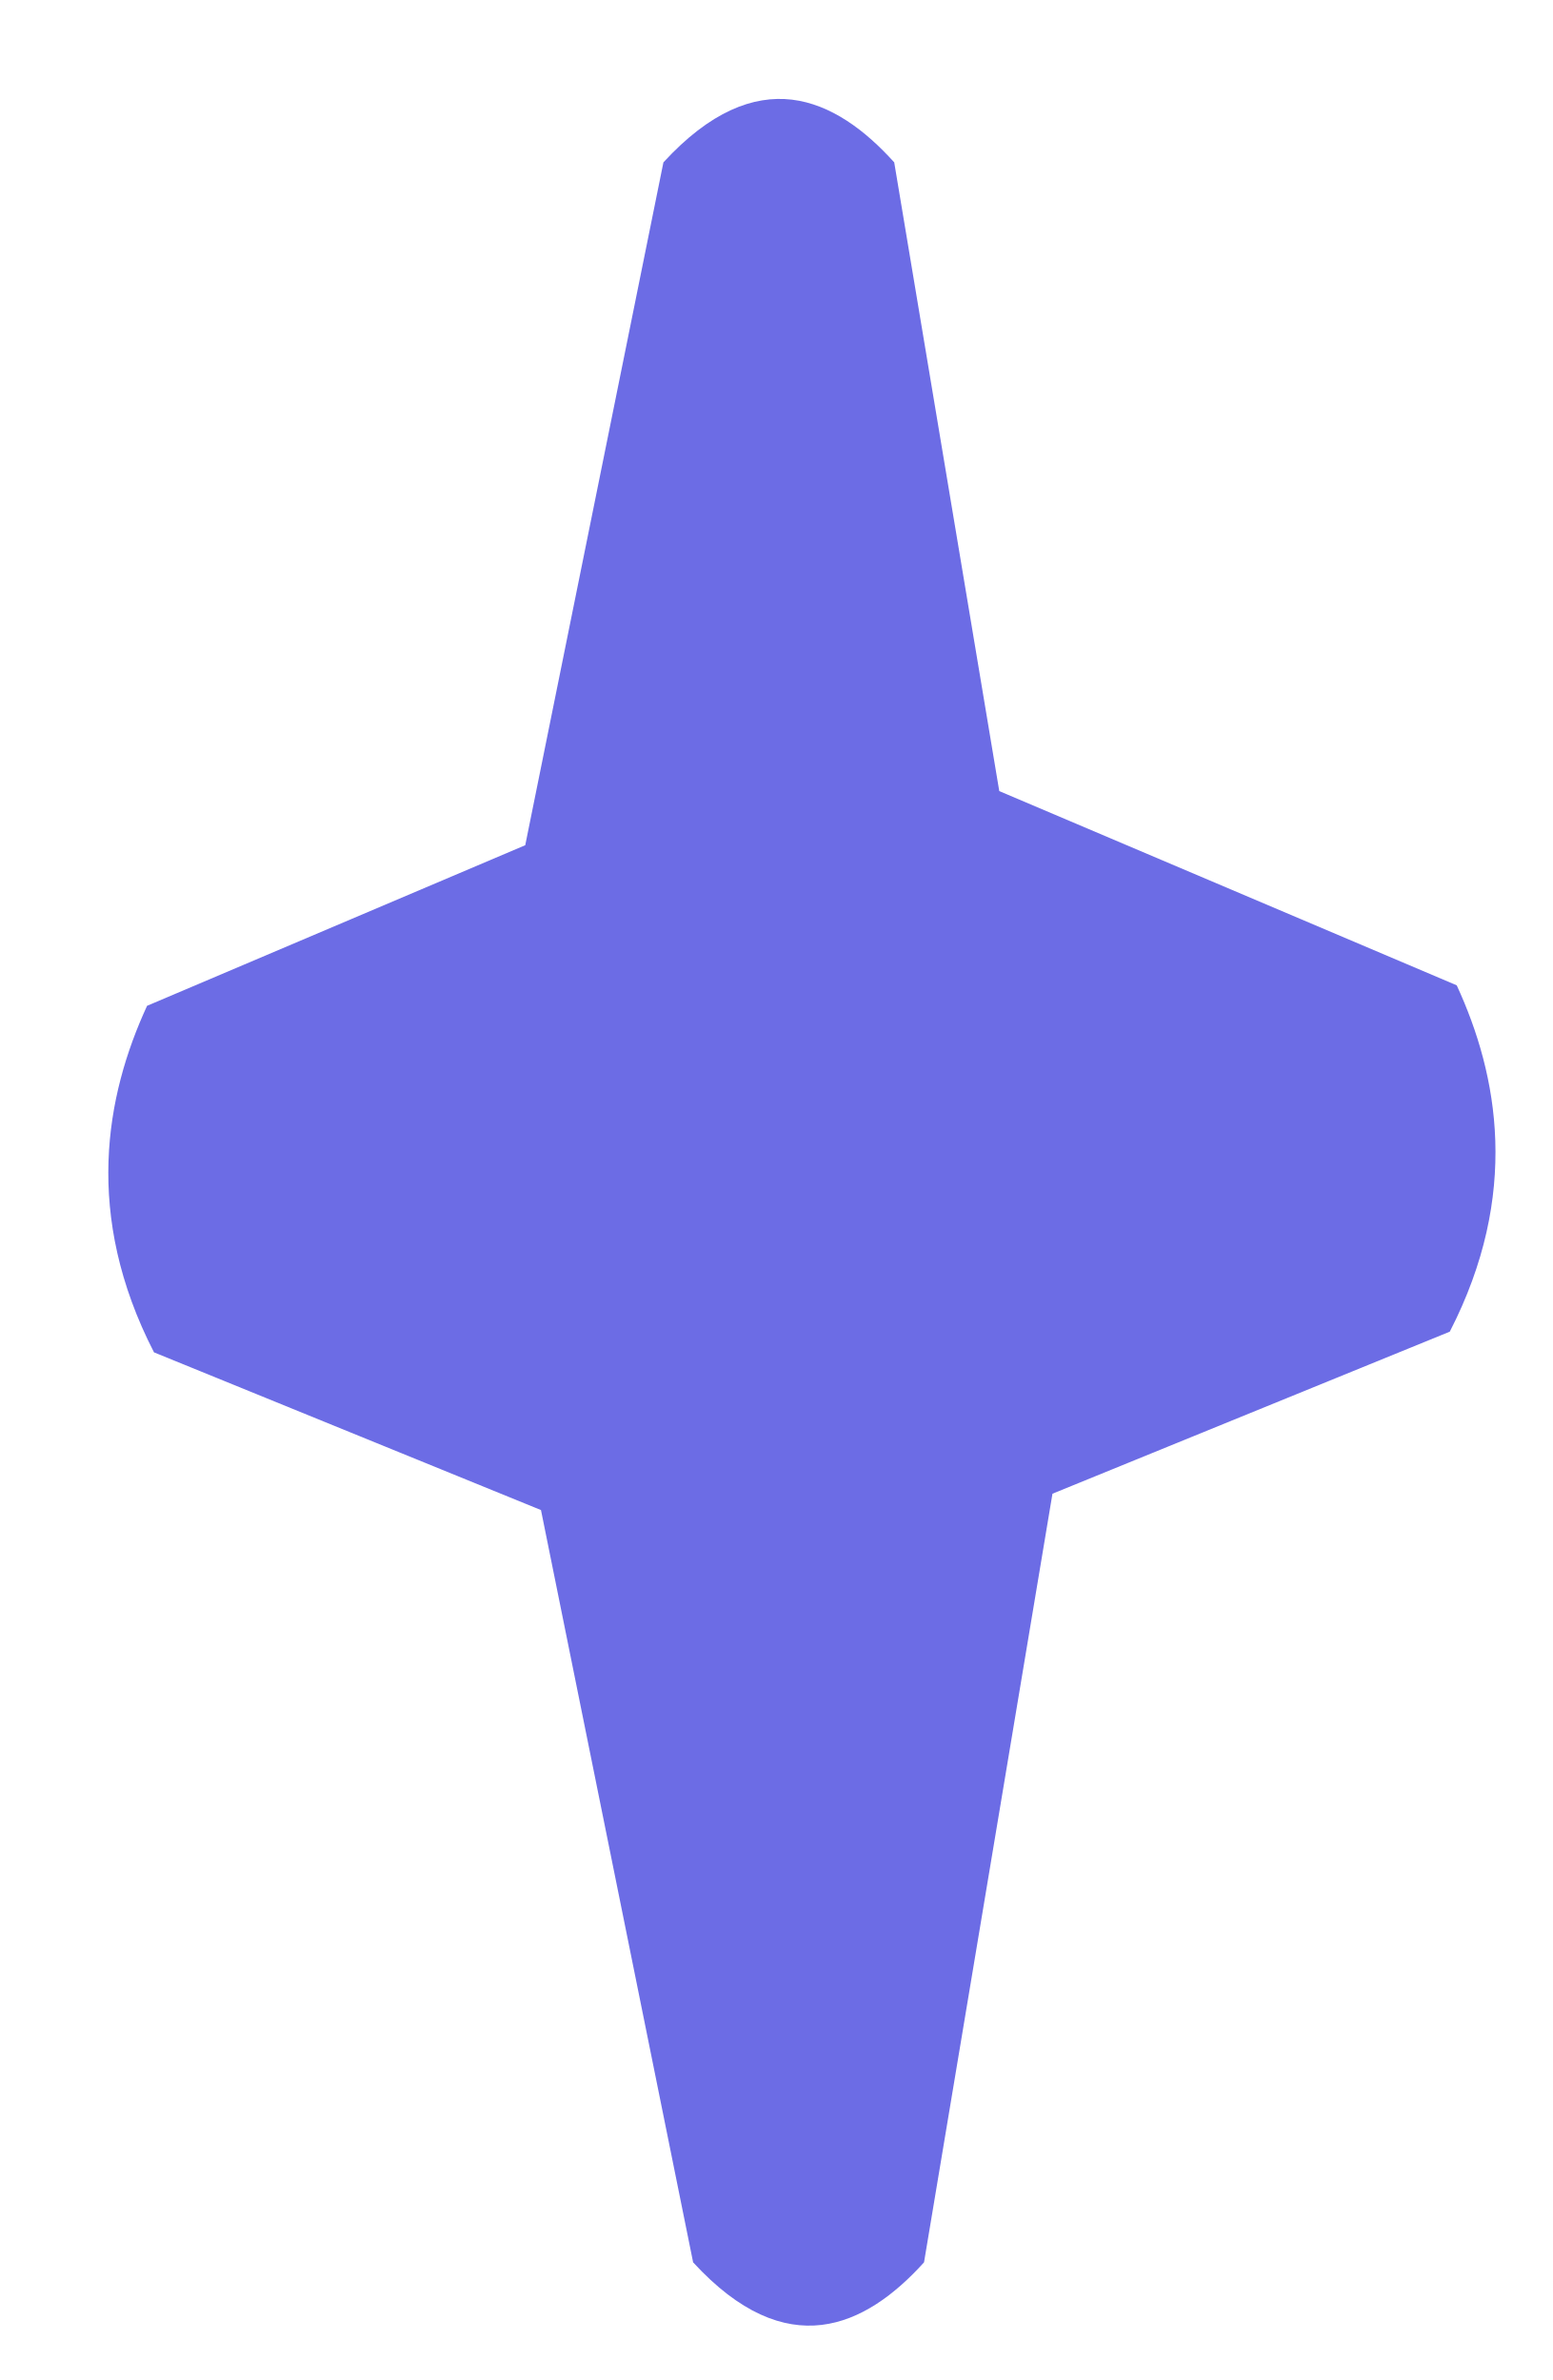
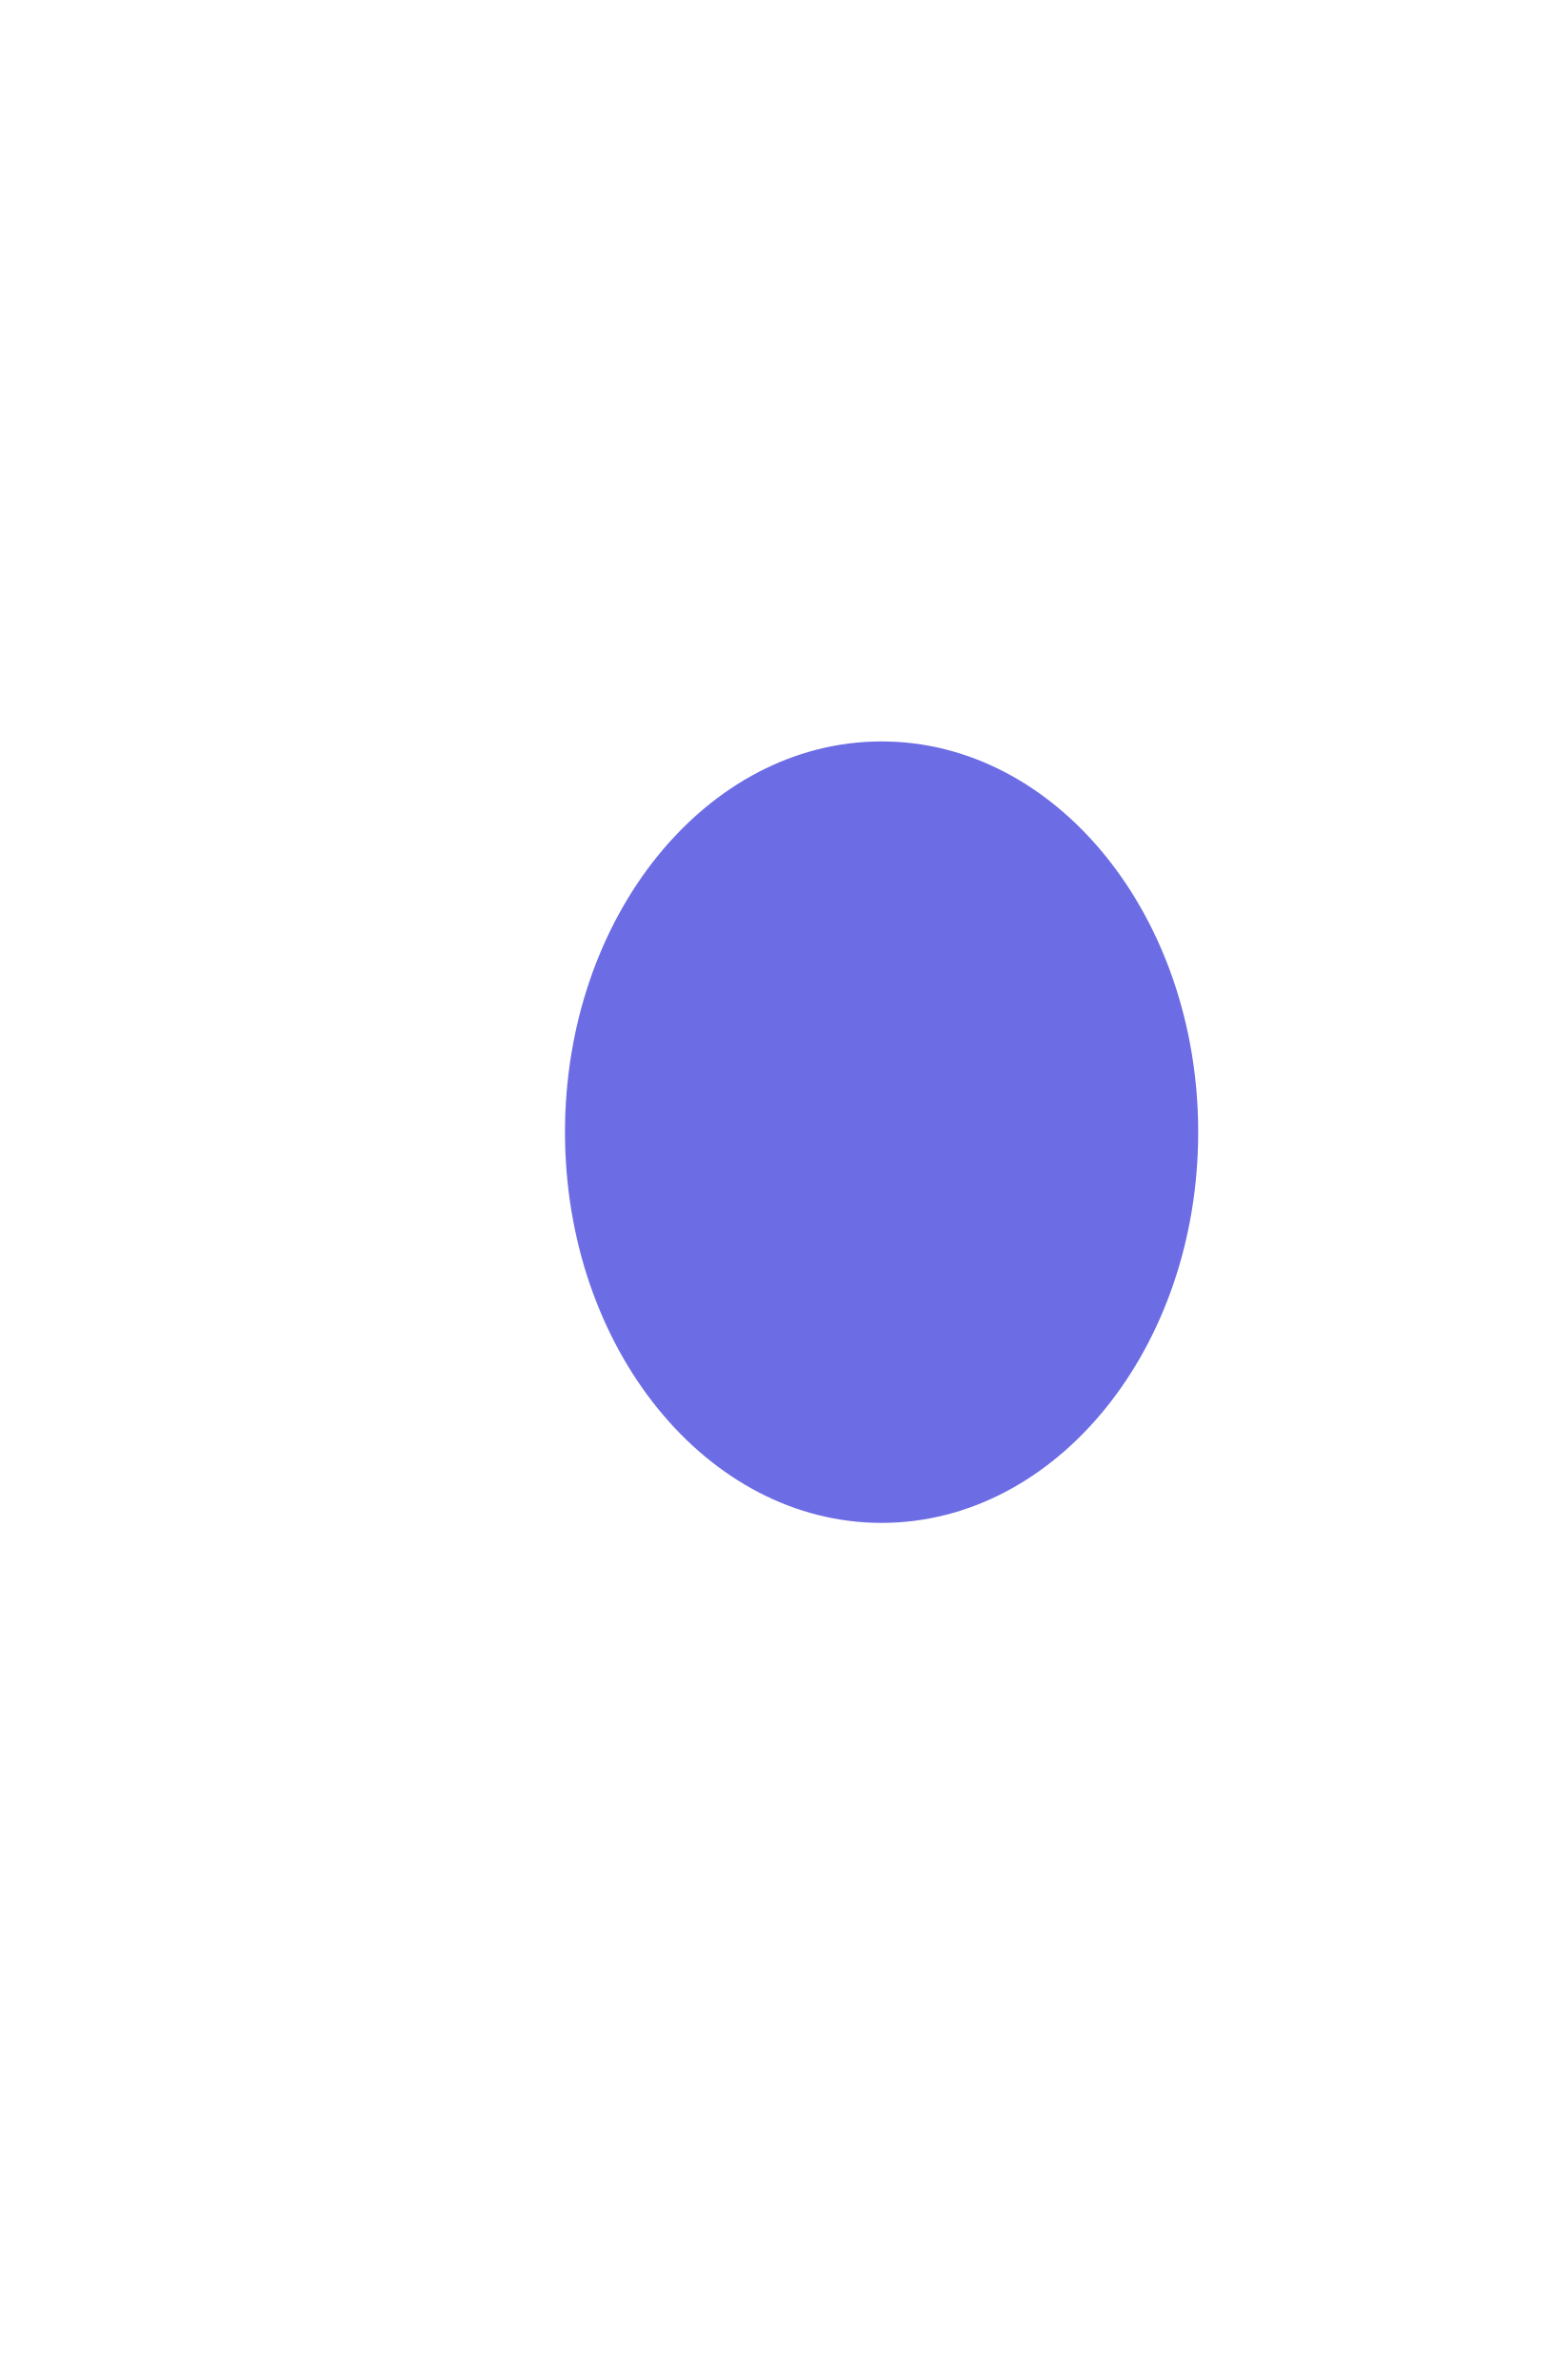
<svg xmlns="http://www.w3.org/2000/svg" width="15px" height="23px" viewBox="0 0 15 23" version="1.1" id="svg13">
  <defs id="defs17" />
-   <path style="fill:#6c6ce5;fill-opacity:1;stroke:none;stroke-width:0.623px;stroke-linecap:butt;stroke-linejoin:miter;stroke-opacity:1" d="M 7.652,0.963 C 7.278,0.919 6.862,1.077 6.41,1.569 L 5.075,8.168 1.421,9.72 C 1.02,10.59 0.806,11.742 1.488,13.069 l 3.739,1.524 1.47,7.27 c 0.904,0.984 1.664,0.628 2.231,0 l 1.241,-7.428 3.839,-1.566 c 0.682,-1.327 0.468,-2.478 0.067,-3.347 L 9.655,7.645 8.64,1.569 C 8.357,1.255 8.025,1.008 7.652,0.963 Z" id="path1985" />
+   <ellipse style="opacity:1;vector-effect:none;fill:#6c6ce5;fill-opacity:1;fill-rule:evenodd;stroke:none;stroke-width:1;stroke-linecap:butt;stroke-linejoin:miter;stroke-miterlimit:4;stroke-dasharray:none;stroke-dashoffset:0;stroke-opacity:1" id="path2648" cx="8.518" cy="10.941" rx="3.059" ry="3.776" />
</svg>
